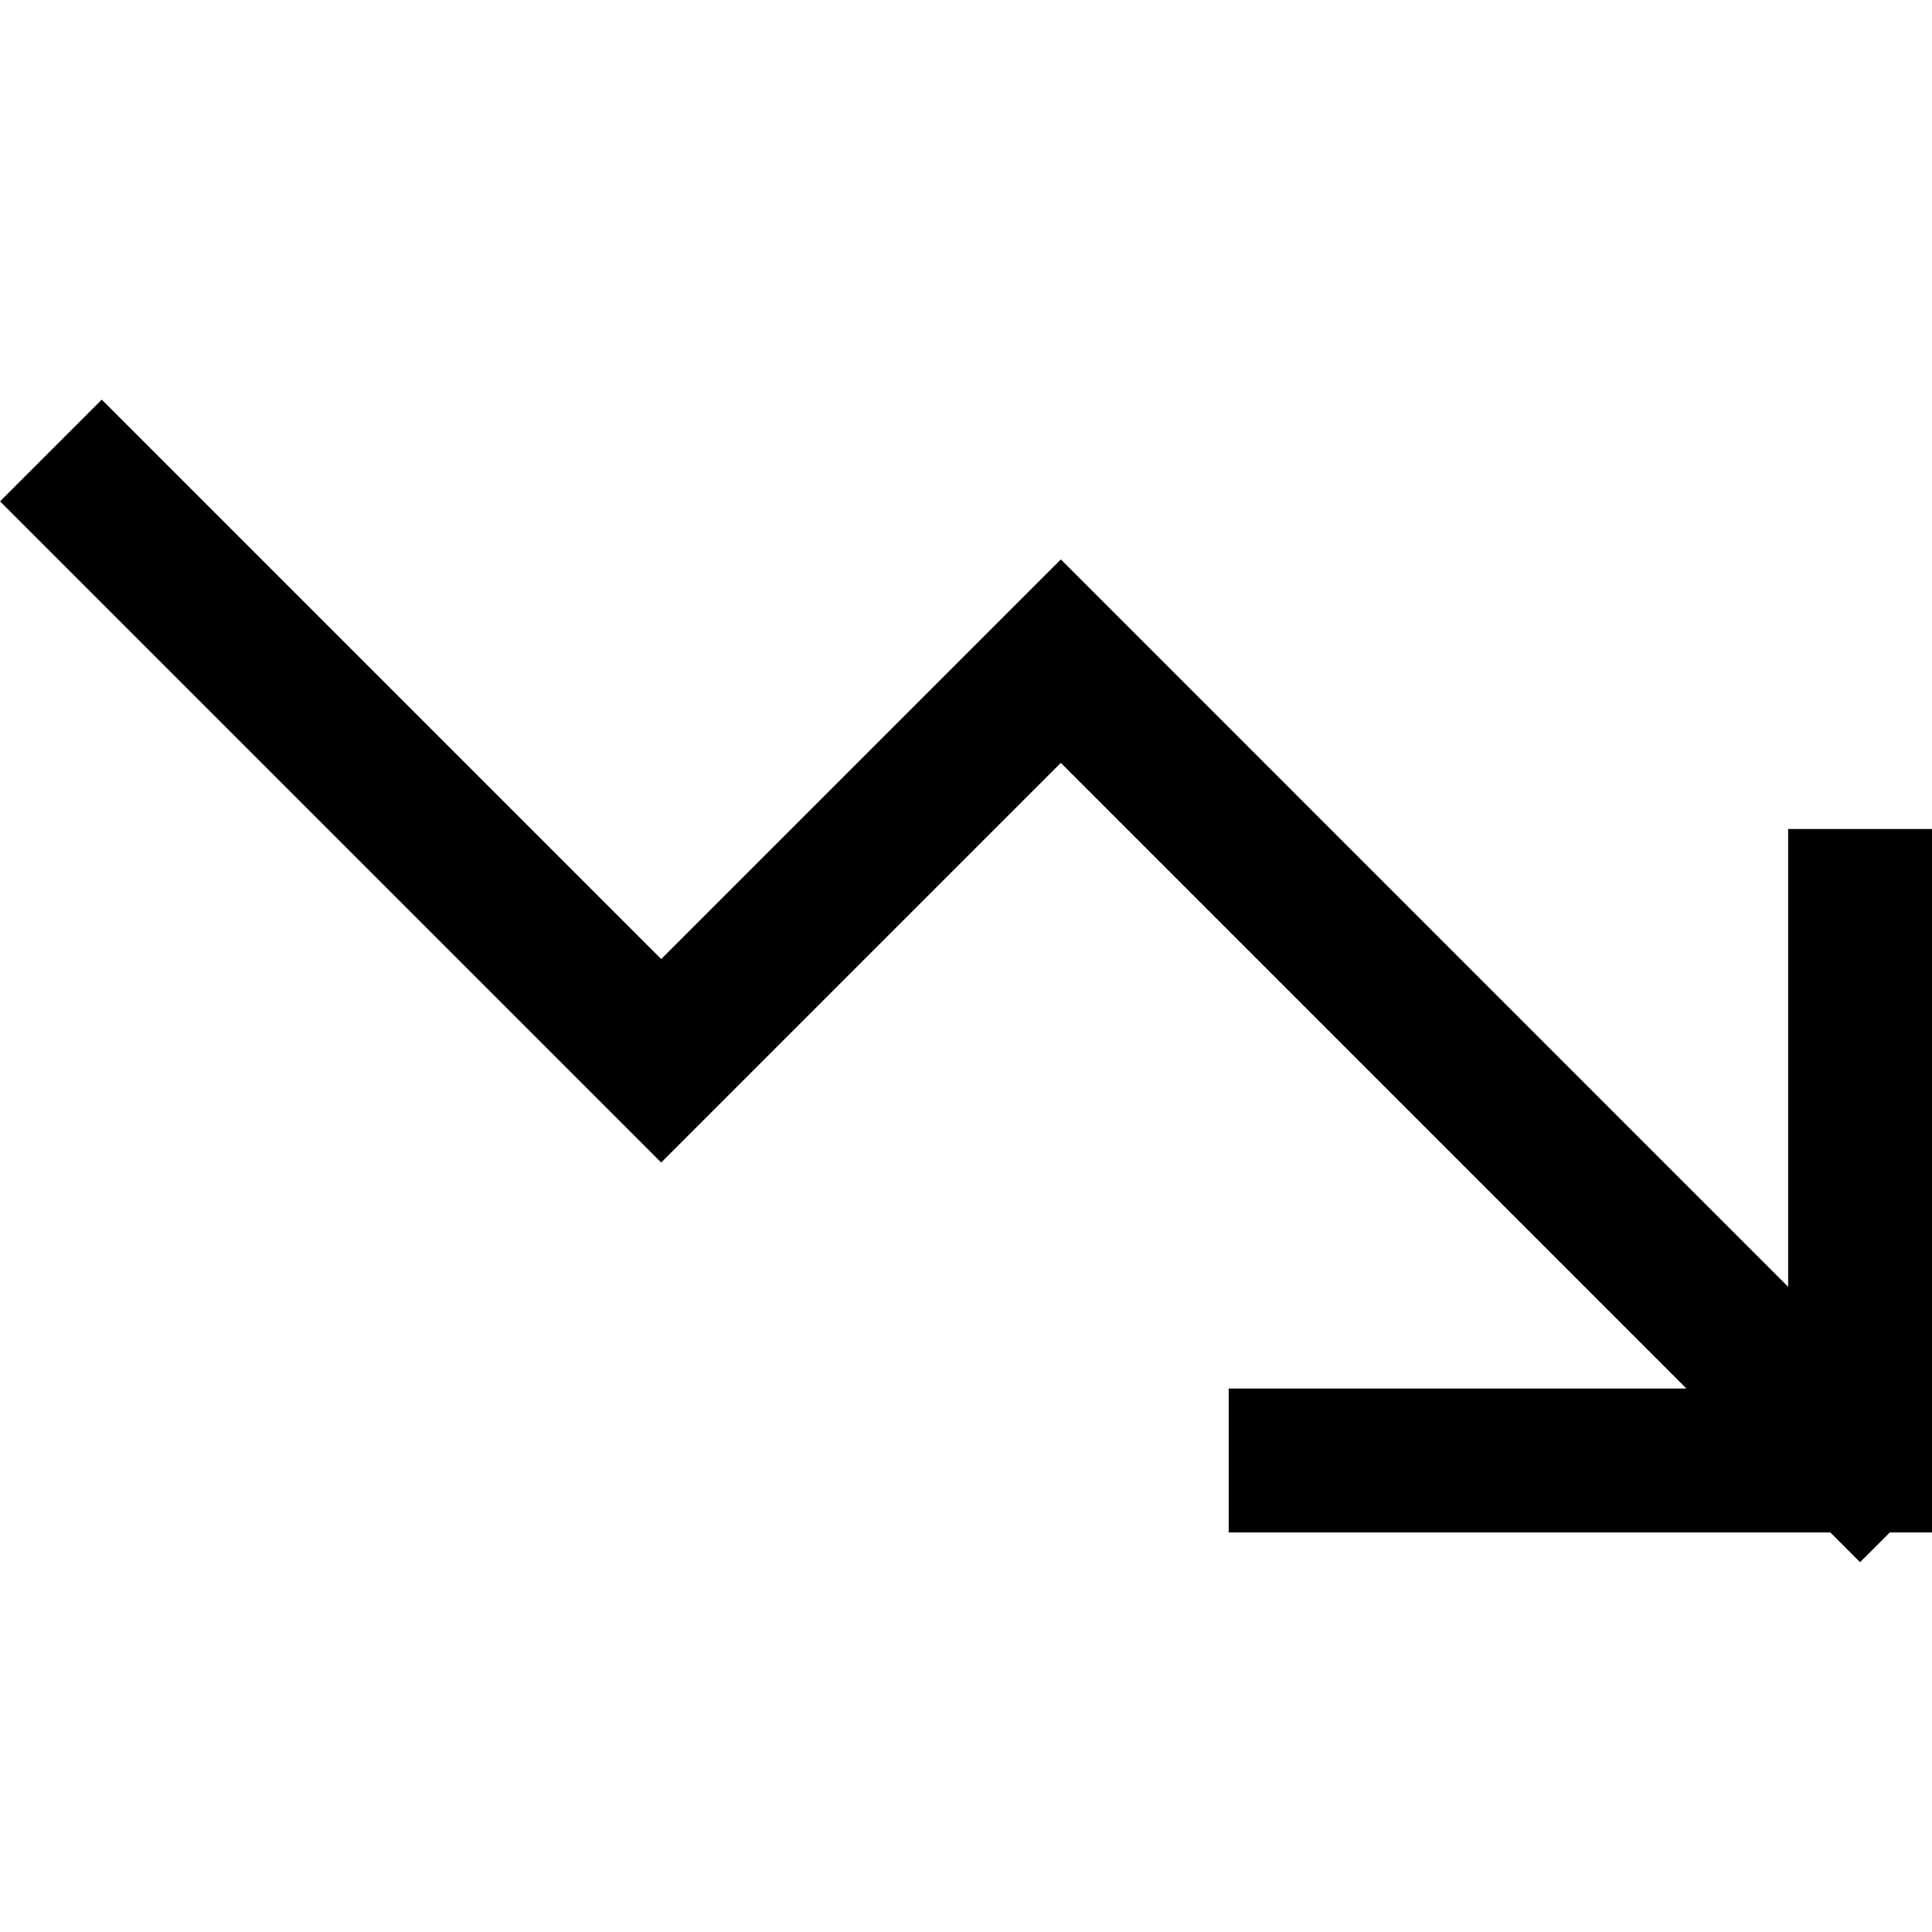
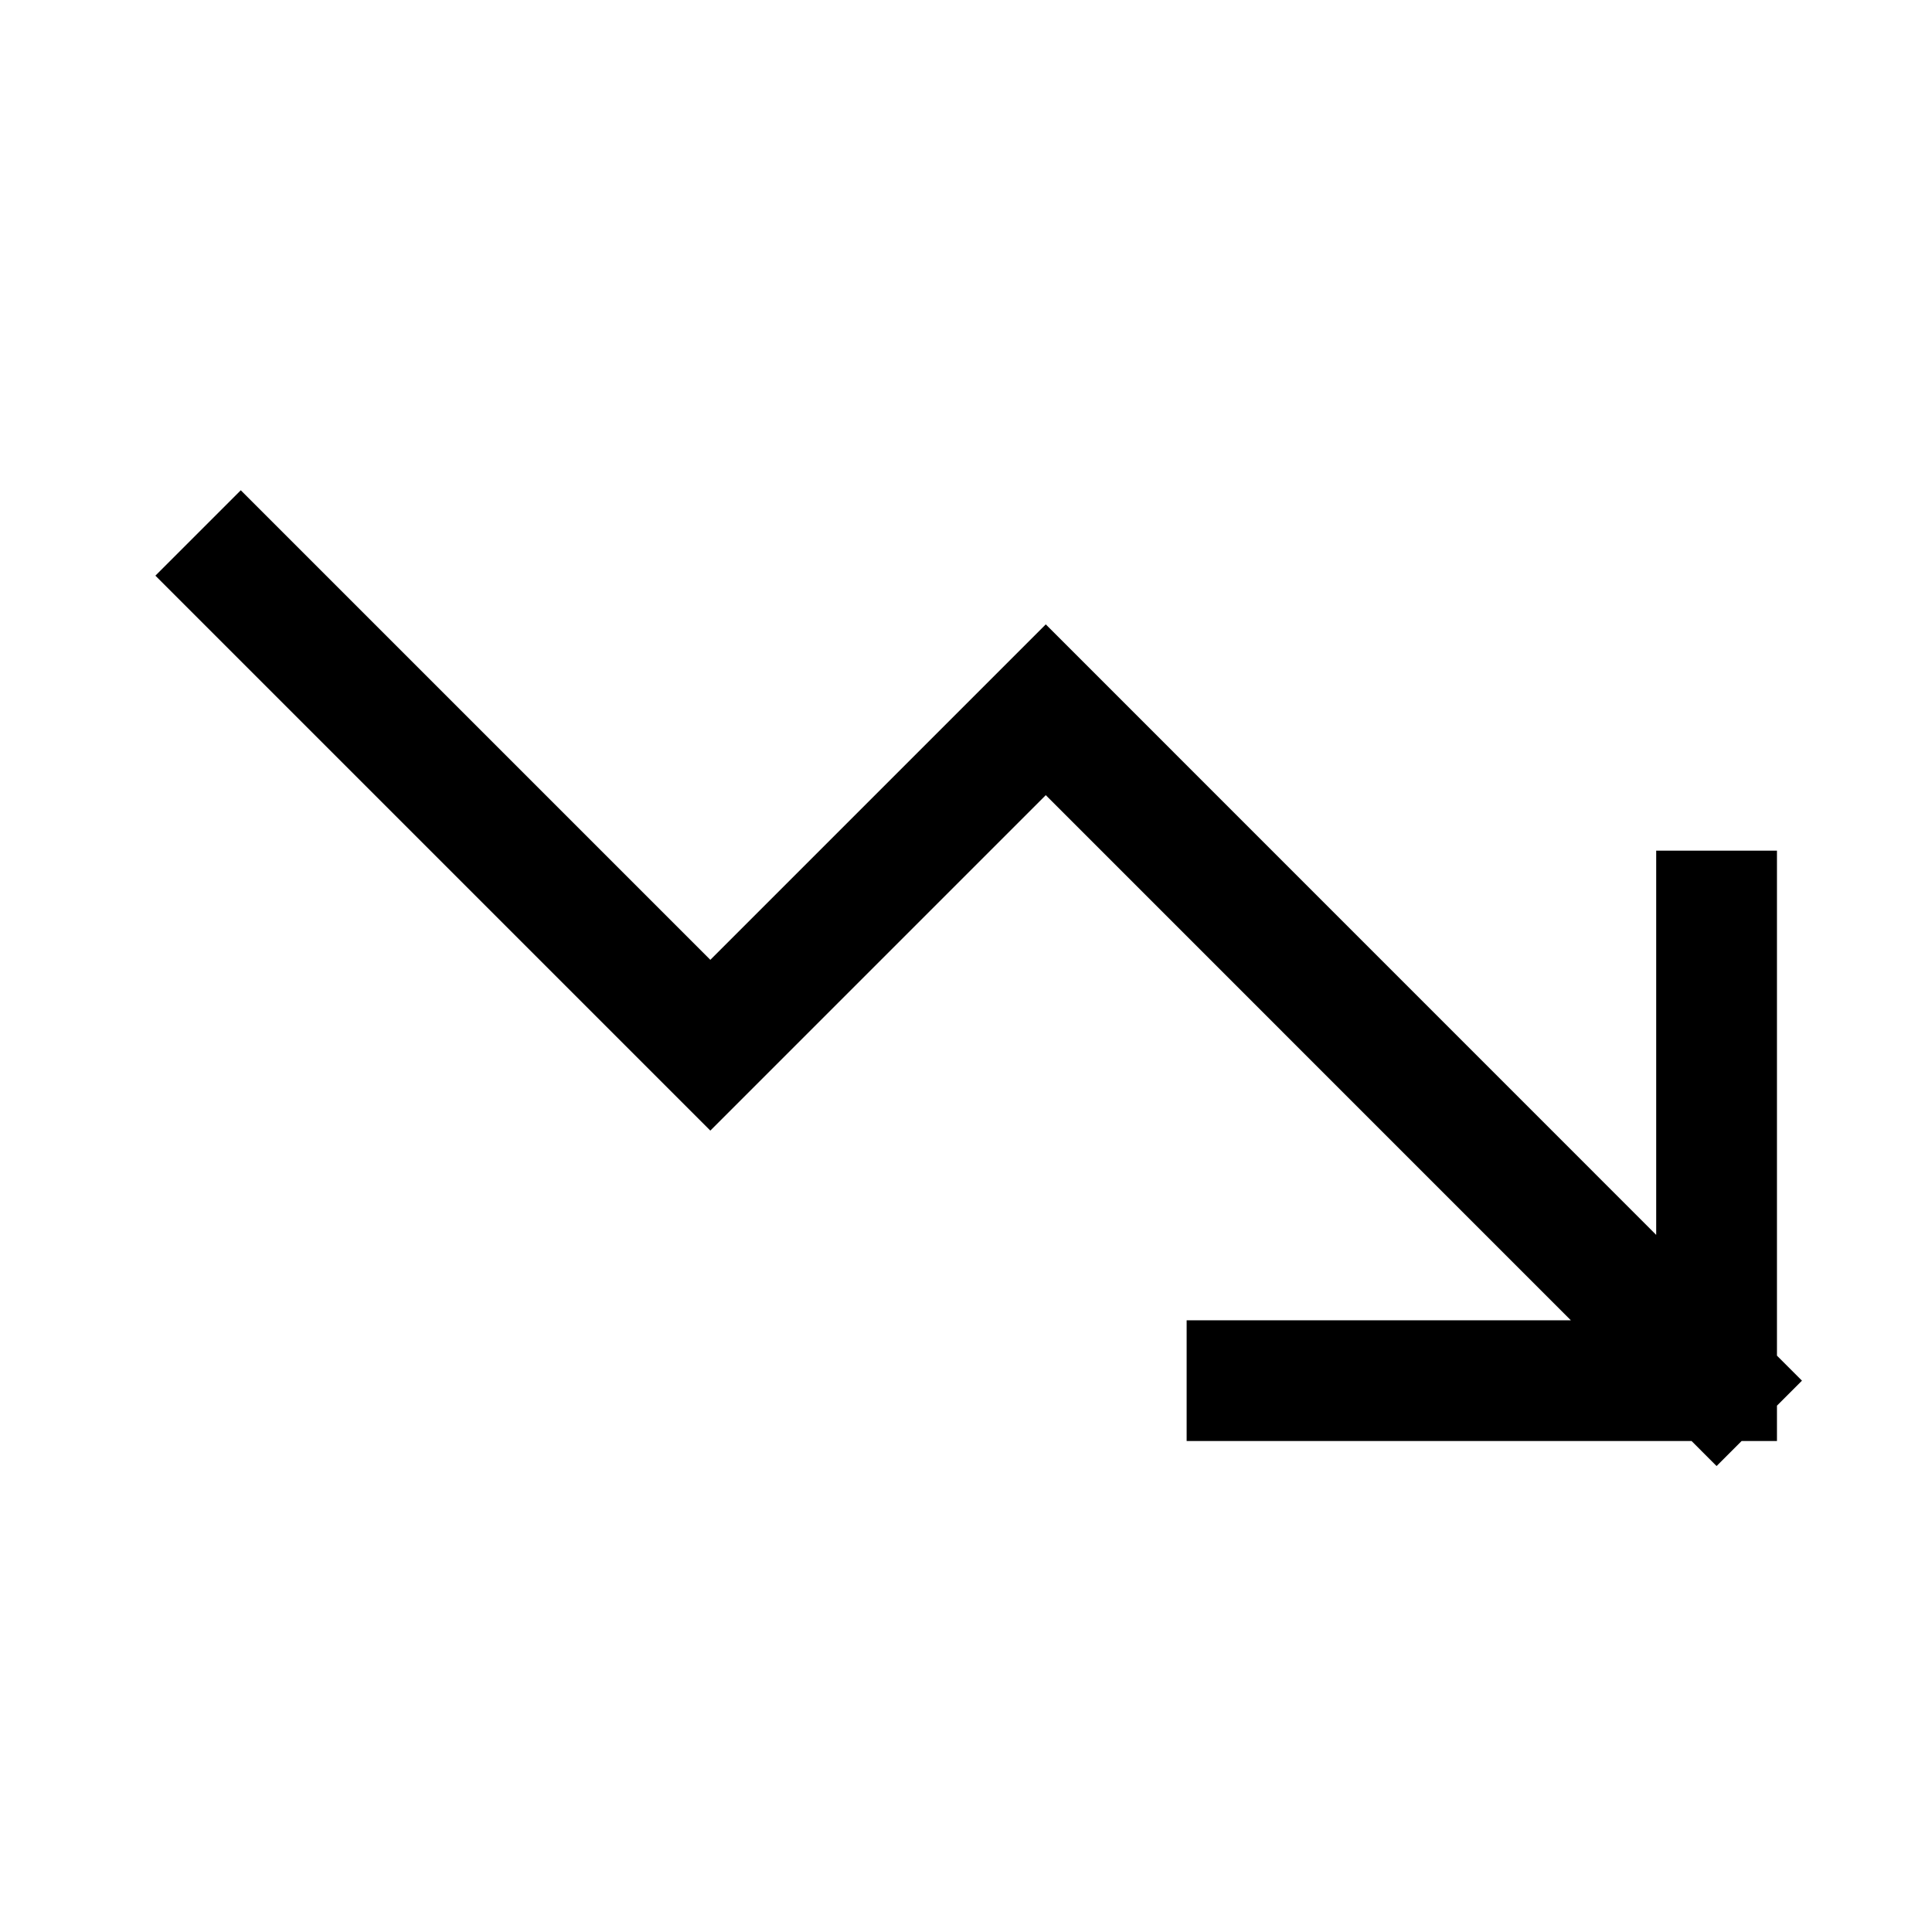
- <svg xmlns="http://www.w3.org/2000/svg" width="24" height="24" viewBox="0 0 20.144 11.811" fill="none">
+ <svg xmlns="http://www.w3.org/2000/svg" width="24" height="24" viewBox="-1.93 -6.09 24 24" fill="none">
  <path id="Vector" d="M19.394 11.061L11.061 2.727L6.894 6.894L1.061 1.061M19.394 11.061H13.561M19.394 11.061V5.227" stroke="black" stroke-width="1.5" stroke-linecap="square" />
</svg>
